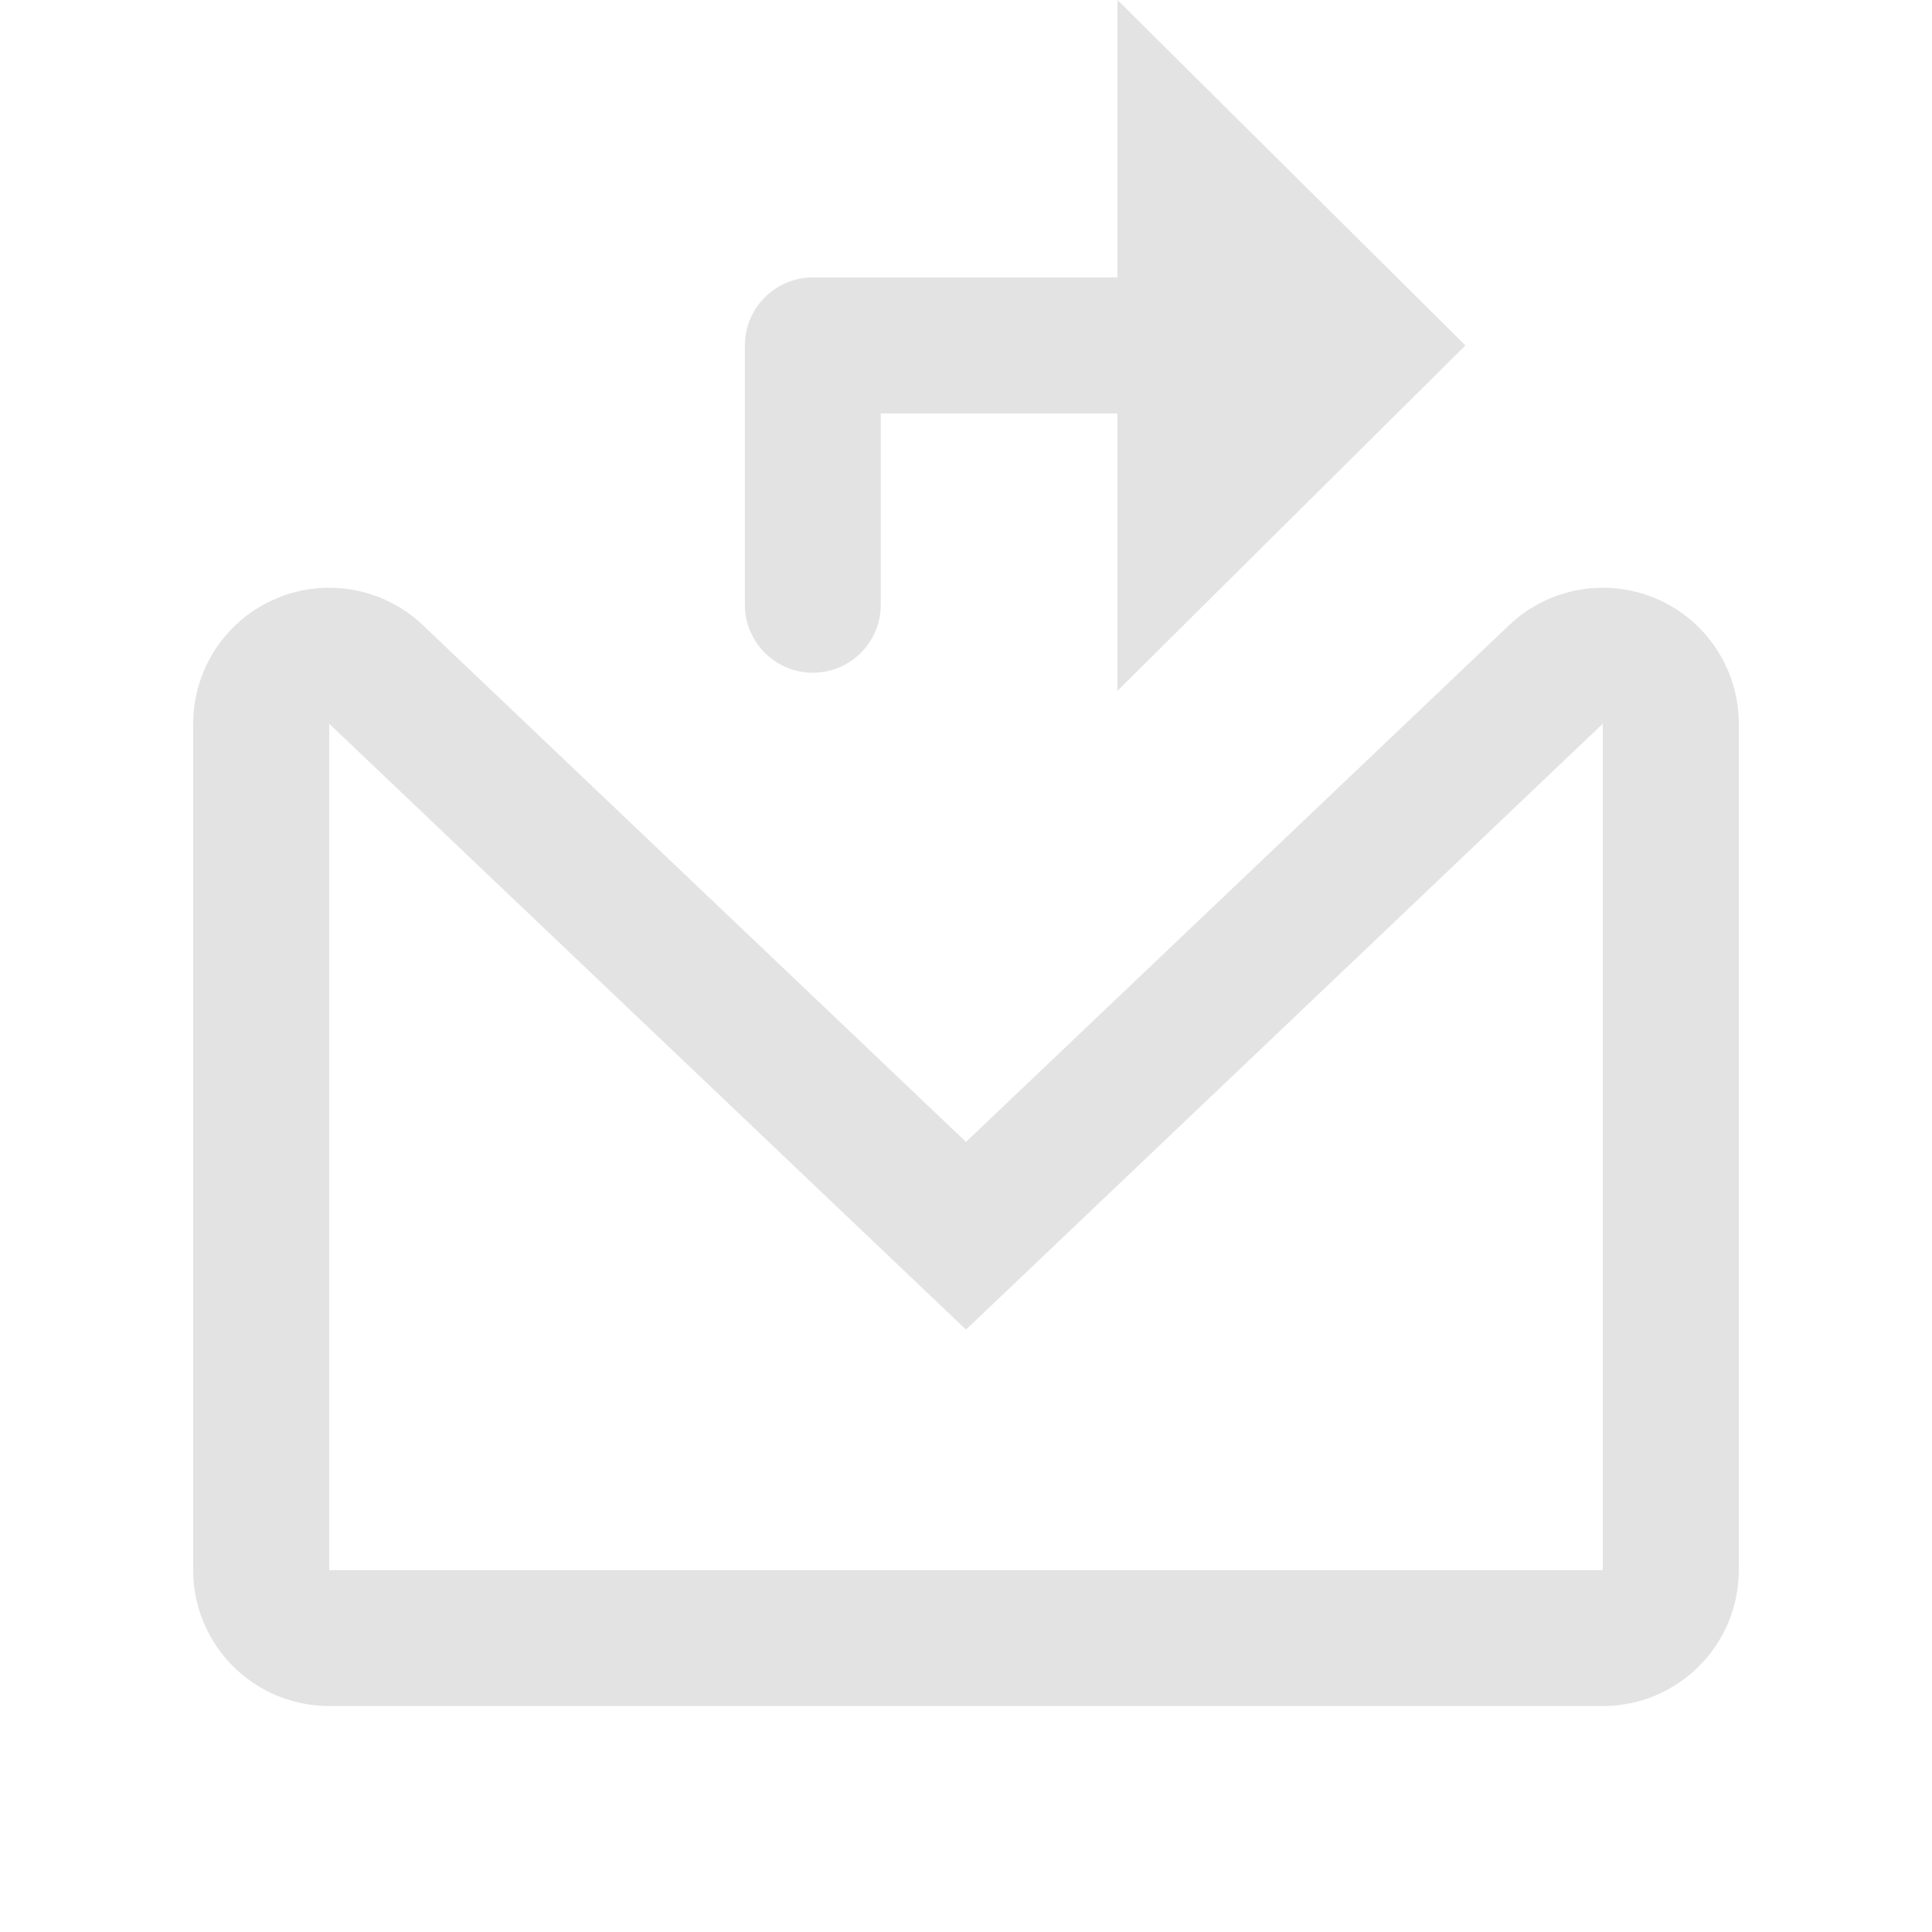
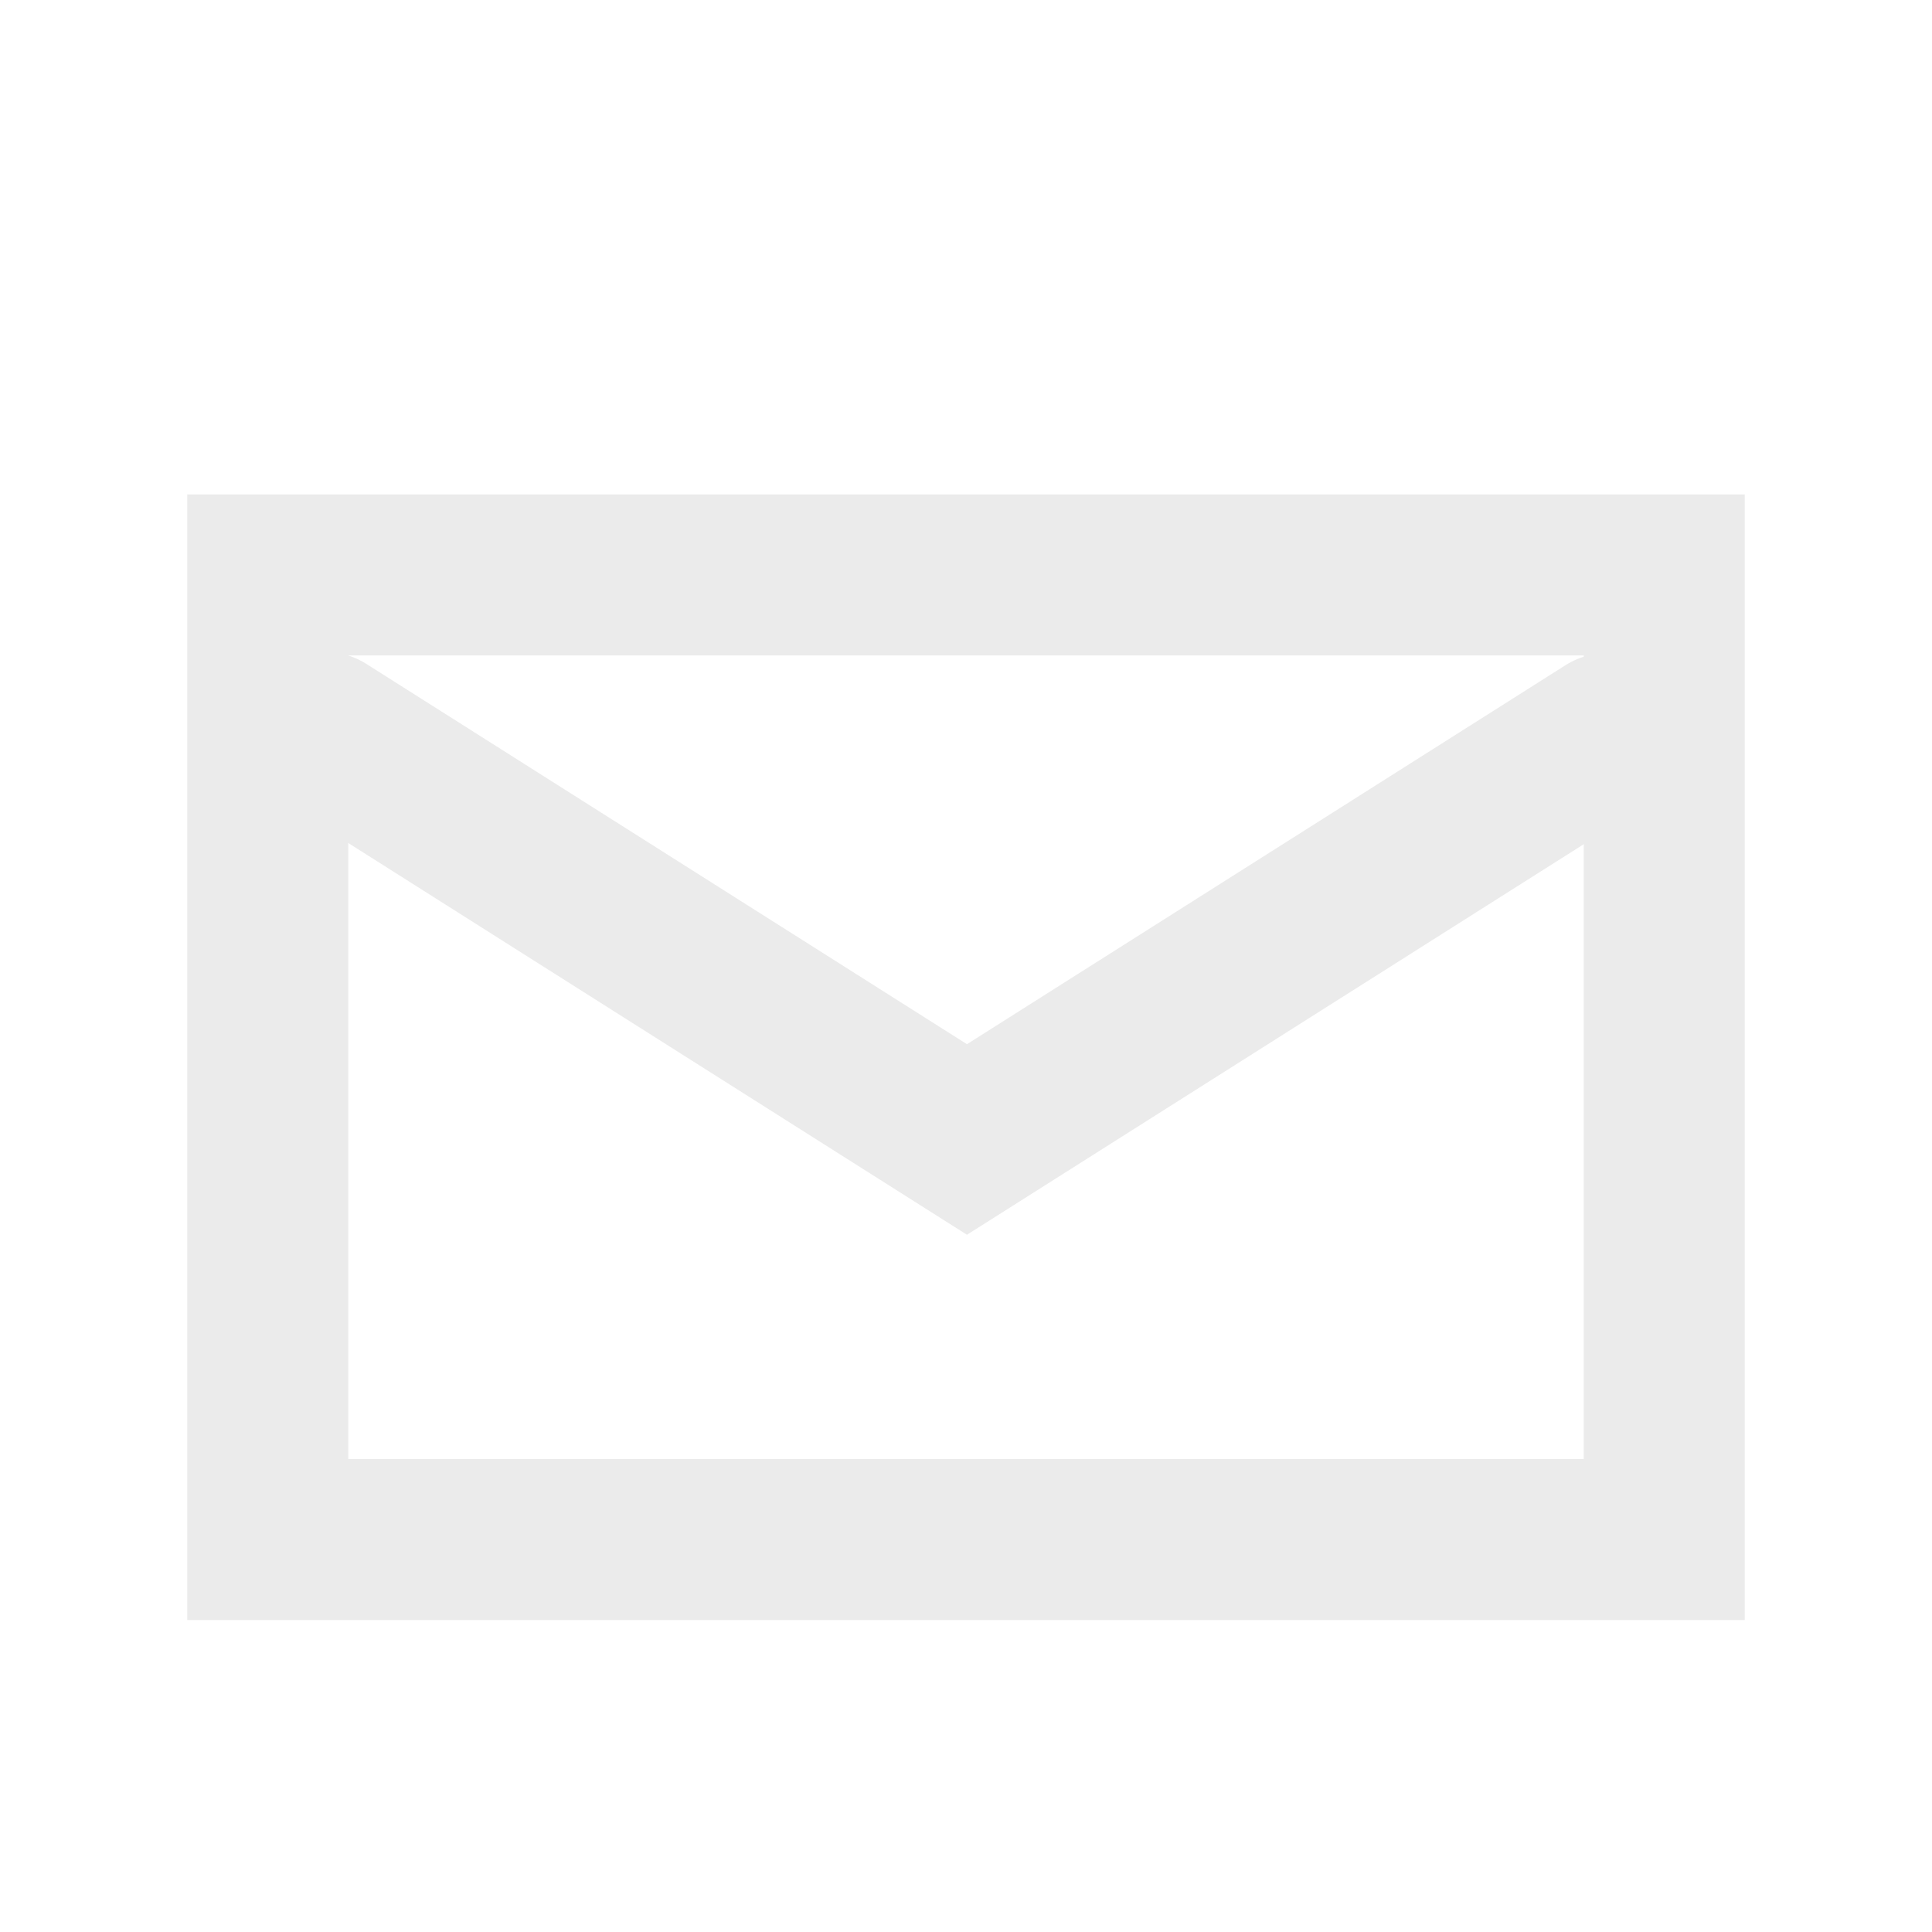
- <svg xmlns="http://www.w3.org/2000/svg" width="100%" height="100%" viewBox="0 0 20 20" version="1.1" xml:space="preserve" style="fill-rule:evenodd;clip-rule:evenodd;stroke-linejoin:round;stroke-miterlimit:2;">
-   <path d="M11.568,4.28l-2.45,-0l0,1.98c0,0.388 -0.315,0.704 -0.703,0.704c-0.389,-0 -0.704,-0.316 -0.704,-0.704l-0,-2.684c-0,-0.389 0.315,-0.704 0.704,-0.704l3.153,-0l0,-2.872l3.602,3.576l-3.602,3.575l0,-2.871Zm-7.19,2.192l5.622,5.349l5.622,-5.349c0.408,-0.388 1.008,-0.495 1.525,-0.274c0.518,0.222 0.853,0.731 0.853,1.294l-0,8.762c0,0.777 -0.63,1.407 -1.408,1.407l-13.184,0c-0.778,0 -1.408,-0.63 -1.408,-1.407l0,-8.762c-0,-0.563 0.335,-1.072 0.853,-1.294c0.517,-0.221 1.117,-0.114 1.525,0.274Zm-0.97,1.02l-0,8.762l13.184,-0l0,-8.762l-6.592,6.272l-6.592,-6.272Z" style="fill:#e3e3e3;" />
+ <svg xmlns="http://www.w3.org/2000/svg" width="100%" height="100%" viewBox="0 0 24 24" version="1.1" xml:space="preserve" style="fill-rule:evenodd;clip-rule:evenodd;stroke-linecap:round;stroke-miterlimit:1.5;">
+   <path d="M21.674,6.142l-0,13.983l-19.348,0l0,-13.983l19.348,-0Zm-2,2l-15.348,-0l0,9.983l15.348,0l-0,-9.983Z" style="fill:#ebebeb;" />
+   <path d="M4.019,9.094l7.993,5.061l7.969,-5.046" style="fill:none;stroke:#ebebeb;stroke-width:2px;" />
</svg>
